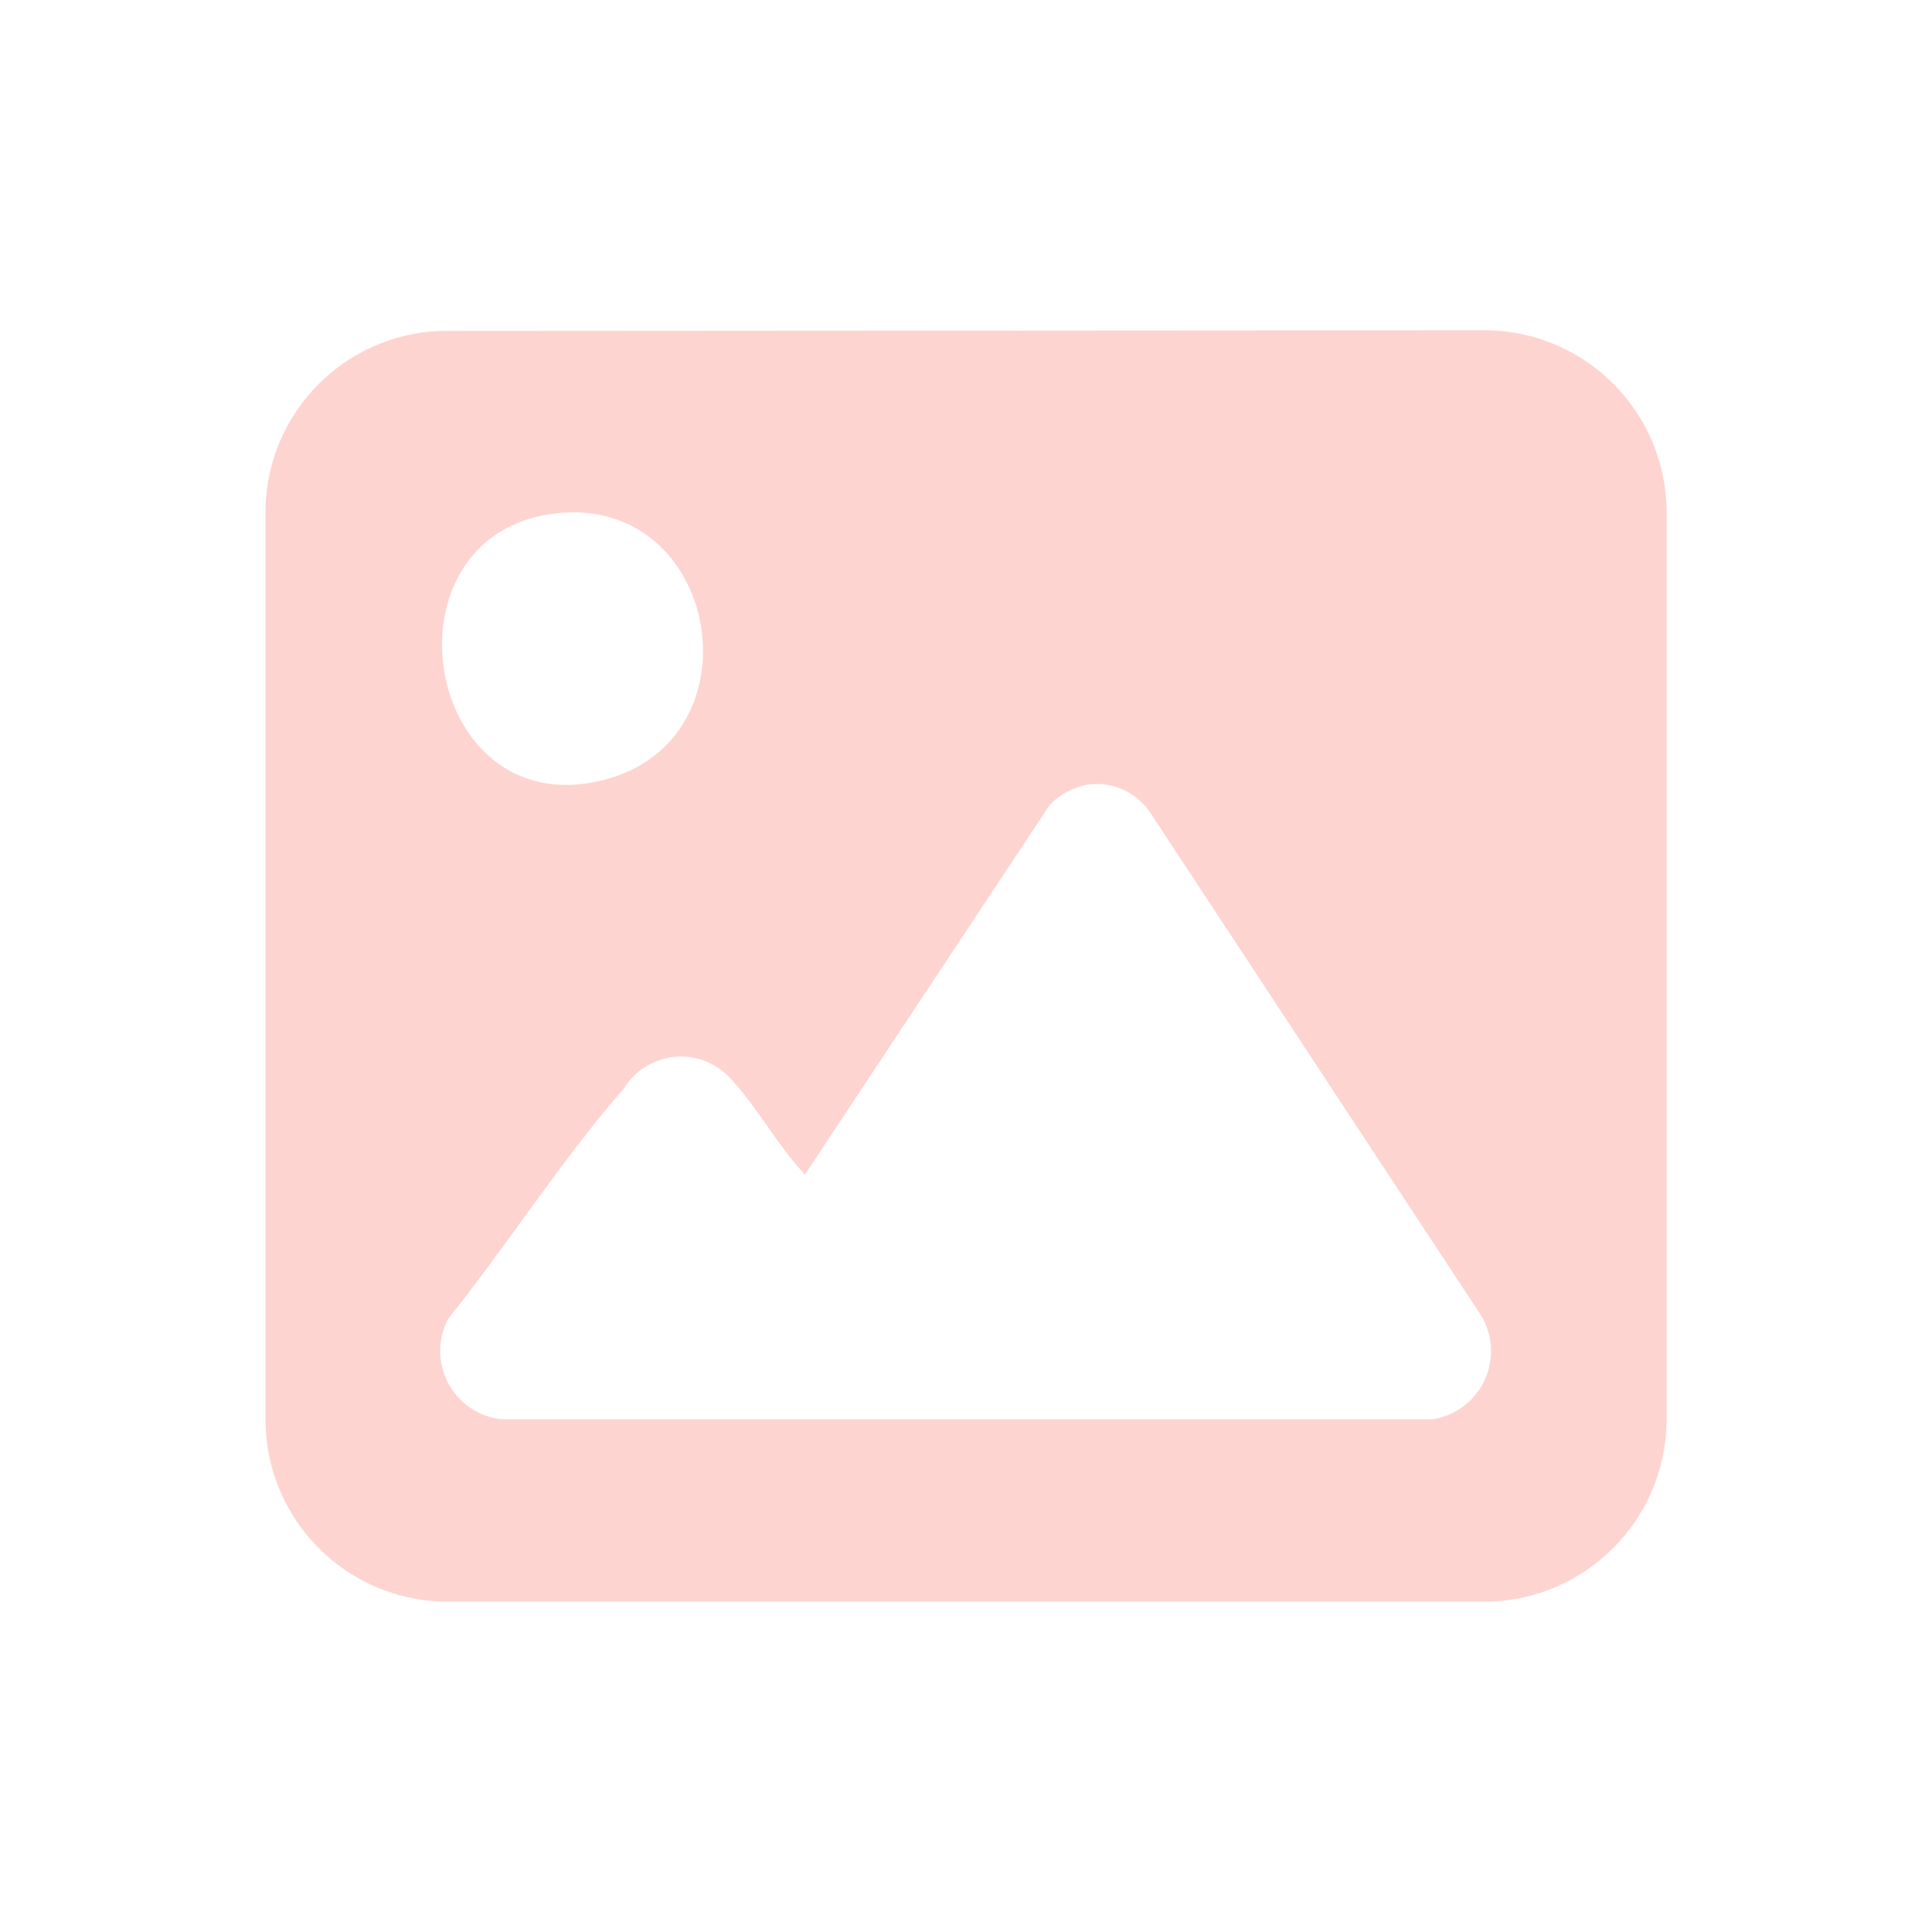
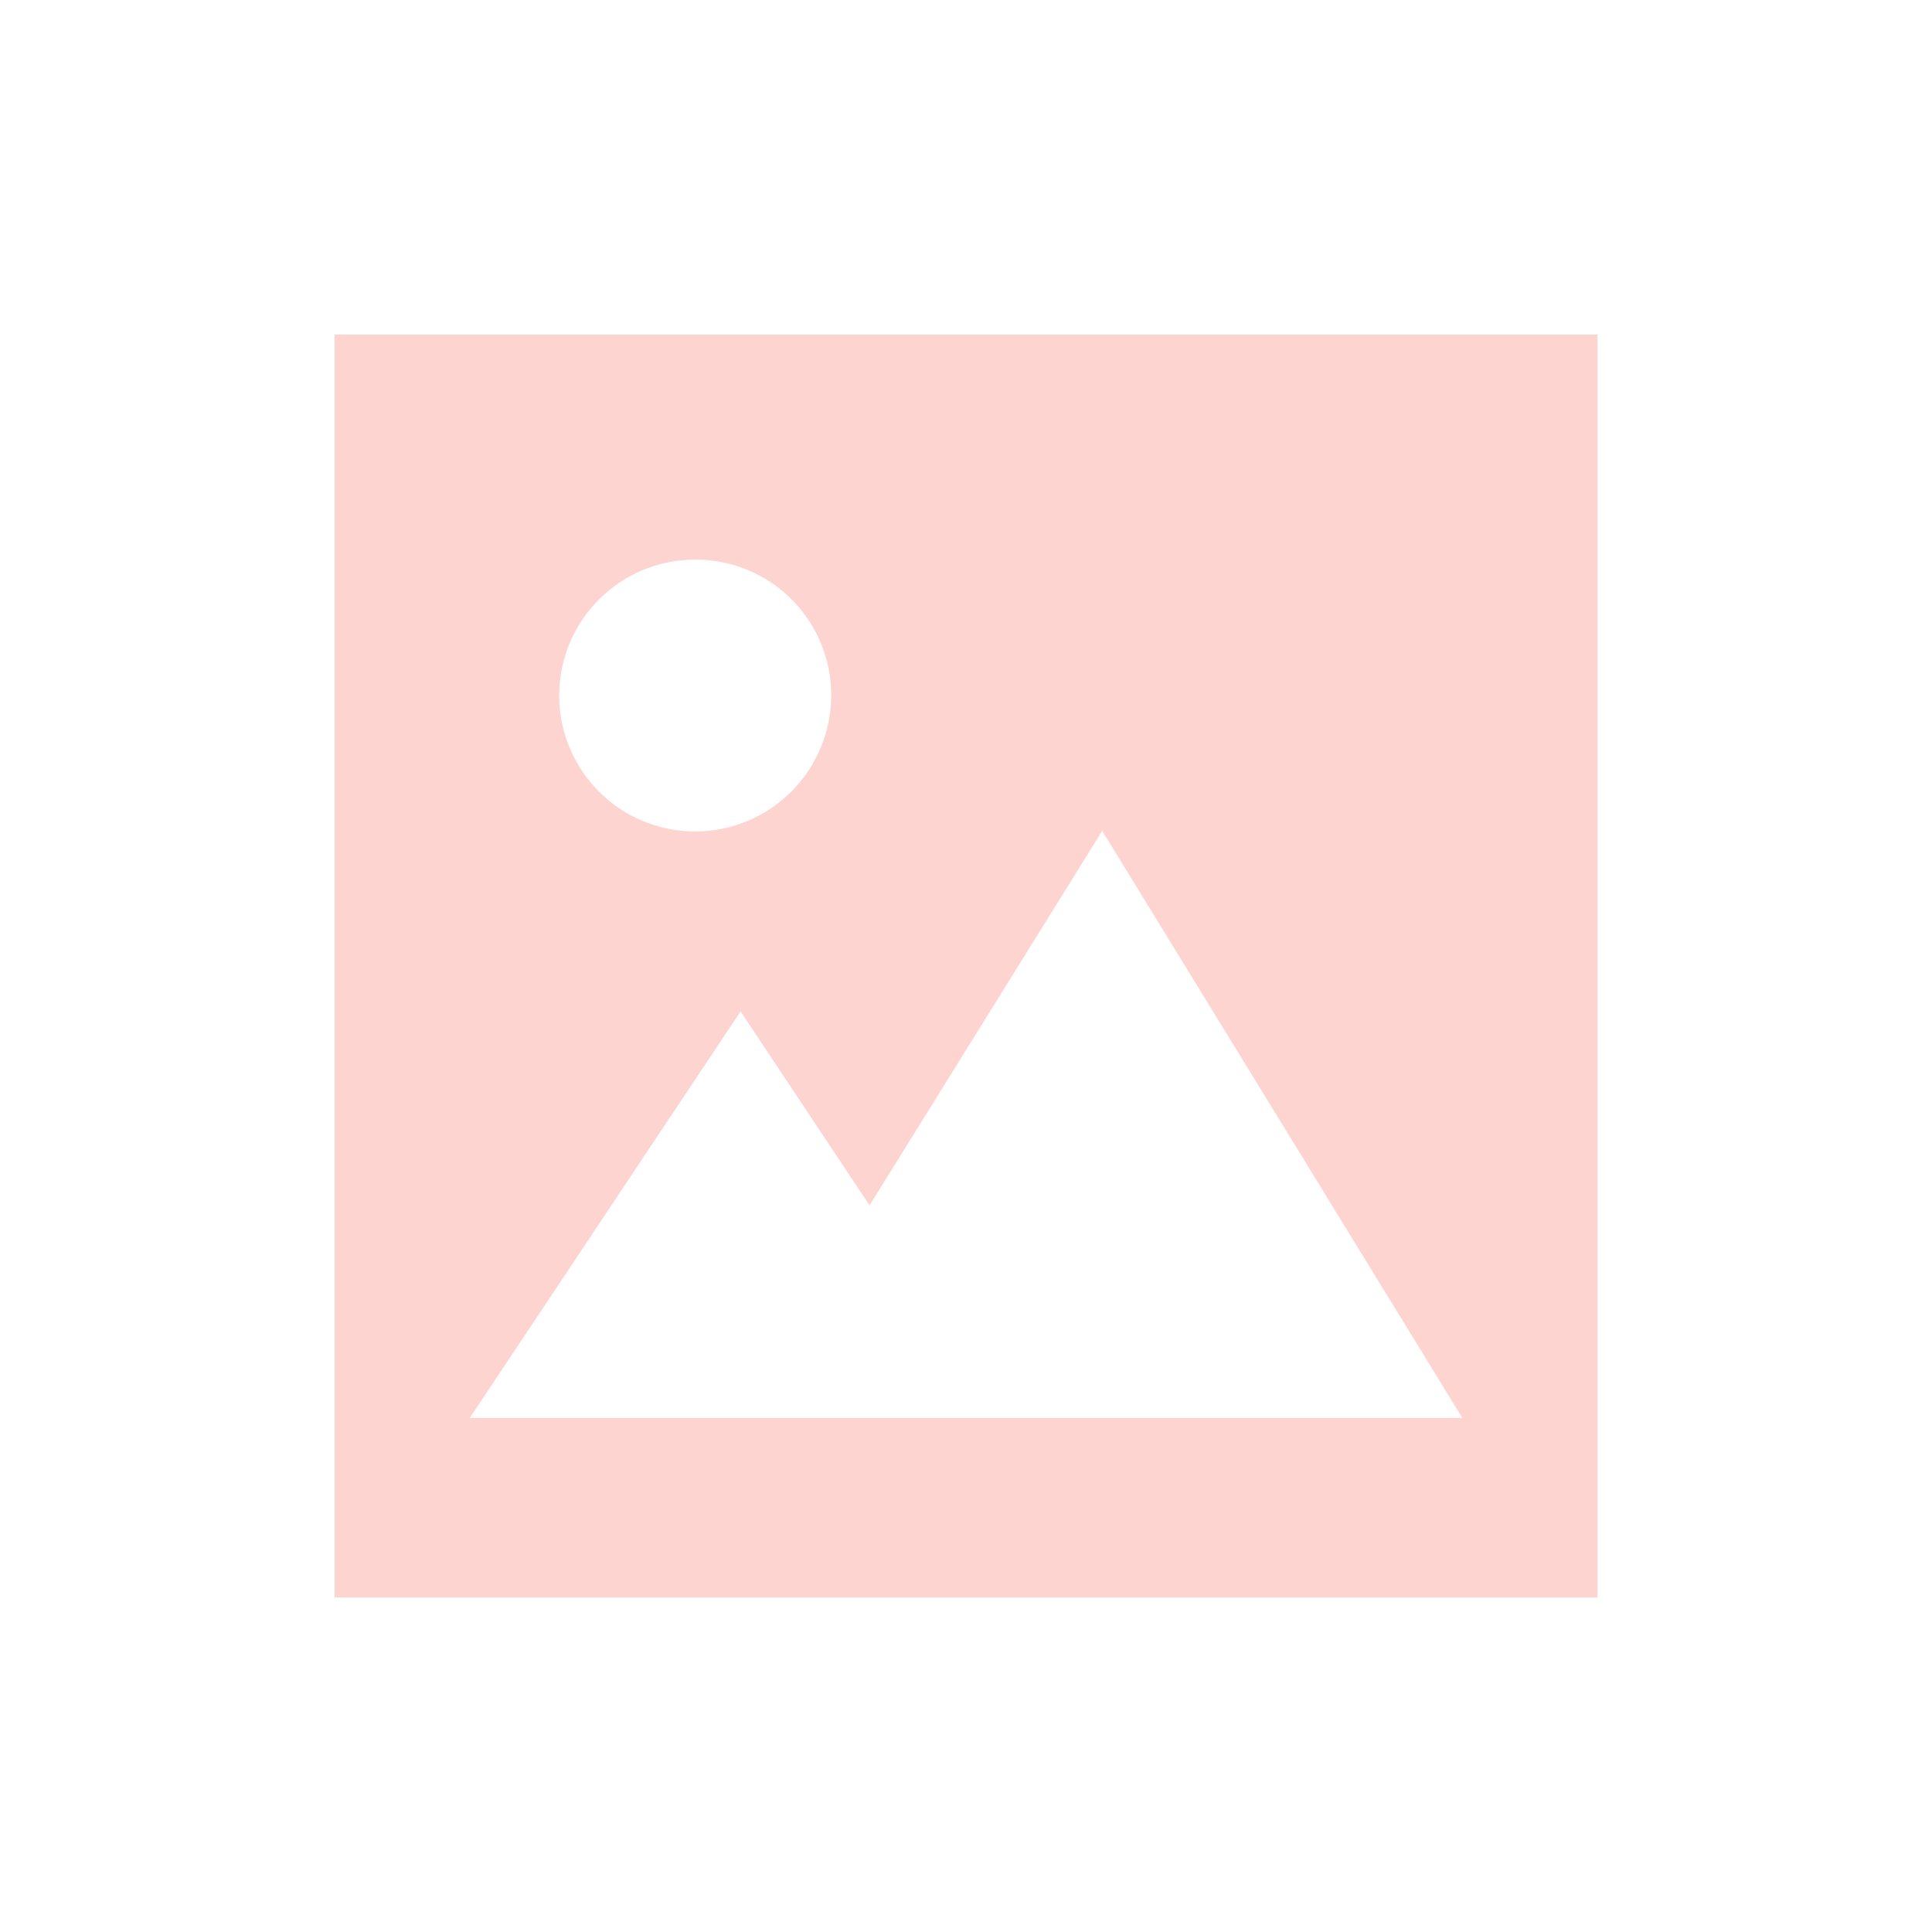
<svg xmlns="http://www.w3.org/2000/svg" width="40" height="40" viewBox="0 0 40 40">
  <defs>
    <clipPath id="clip-path">
-       <rect id="Rectangle_217" data-name="Rectangle 217" width="29.006" height="26.323" fill="none" />
+       <rect id="Rectangle_243" data-name="Rectangle 243" width="26.148" height="26.148" fill="#fed4d0" />
    </clipPath>
  </defs>
-   <g id="Groupe_4319" data-name="Groupe 4319" transform="translate(-439 -481)">
-     <g id="Groupe_42" data-name="Groupe 42" transform="translate(-50 271)">
-       <rect id="Rectangle_132" data-name="Rectangle 132" width="40" height="40" rx="5" transform="translate(489 210)" fill="none" />
-     </g>
-     <g id="Groupe_4320" data-name="Groupe 4320" transform="translate(444.497 487.838)">
-       <g id="Groupe_4317" data-name="Groupe 4317" clip-path="url(#clip-path)">
-         <path id="Tracé_51" data-name="Tracé 51" d="M3.6.014,25.3,0a3.776,3.776,0,0,1,3.708,3.714v18.9A3.785,3.785,0,0,1,25.3,26.323H3.708A3.776,3.776,0,0,1,0,22.609L0,3.673A3.764,3.764,0,0,1,3.6.014M6,3.792c-3.7.435-2.756,6.452.98,5.524C10.289,8.493,9.414,3.391,6,3.792M16.979,9.416a1.477,1.477,0,0,0-.735.4l-5.076,7.663c-.546-.574-.963-1.355-1.491-1.932a1.388,1.388,0,0,0-2.258.152C6.141,17.161,5,18.945,3.78,20.469a1.423,1.423,0,0,0,1.089,2.076H24.179a1.429,1.429,0,0,0,.99-2.145L18.332,10.009a1.323,1.323,0,0,0-1.353-.594" fill="#fed4d0" />
+   <g id="icon-teaser" transform="translate(-216 -504)">
+     <rect id="Rectangle_250" data-name="Rectangle 250" width="40" height="40" rx="5" transform="translate(216 504)" fill="none" />
+     <g id="Groupe_4359" data-name="Groupe 4359" transform="translate(222.926 510.926)">
+       <g id="Groupe_4354" data-name="Groupe 4354" clip-path="url(#clip-path)">
+         <path id="Tracé_69" data-name="Tracé 69" d="M26.148,26.148H0V0H26.148ZM7.344,4.663a2.814,2.814,0,1,0,2.7,3.939,2.807,2.807,0,0,0-2.7-3.939M23.35,22.431,15.894,10.276,11.077,18.03l-2.67-4.016L2.8,22.431Z" fill="#fed4d0" />
      </g>
    </g>
  </g>
</svg>
